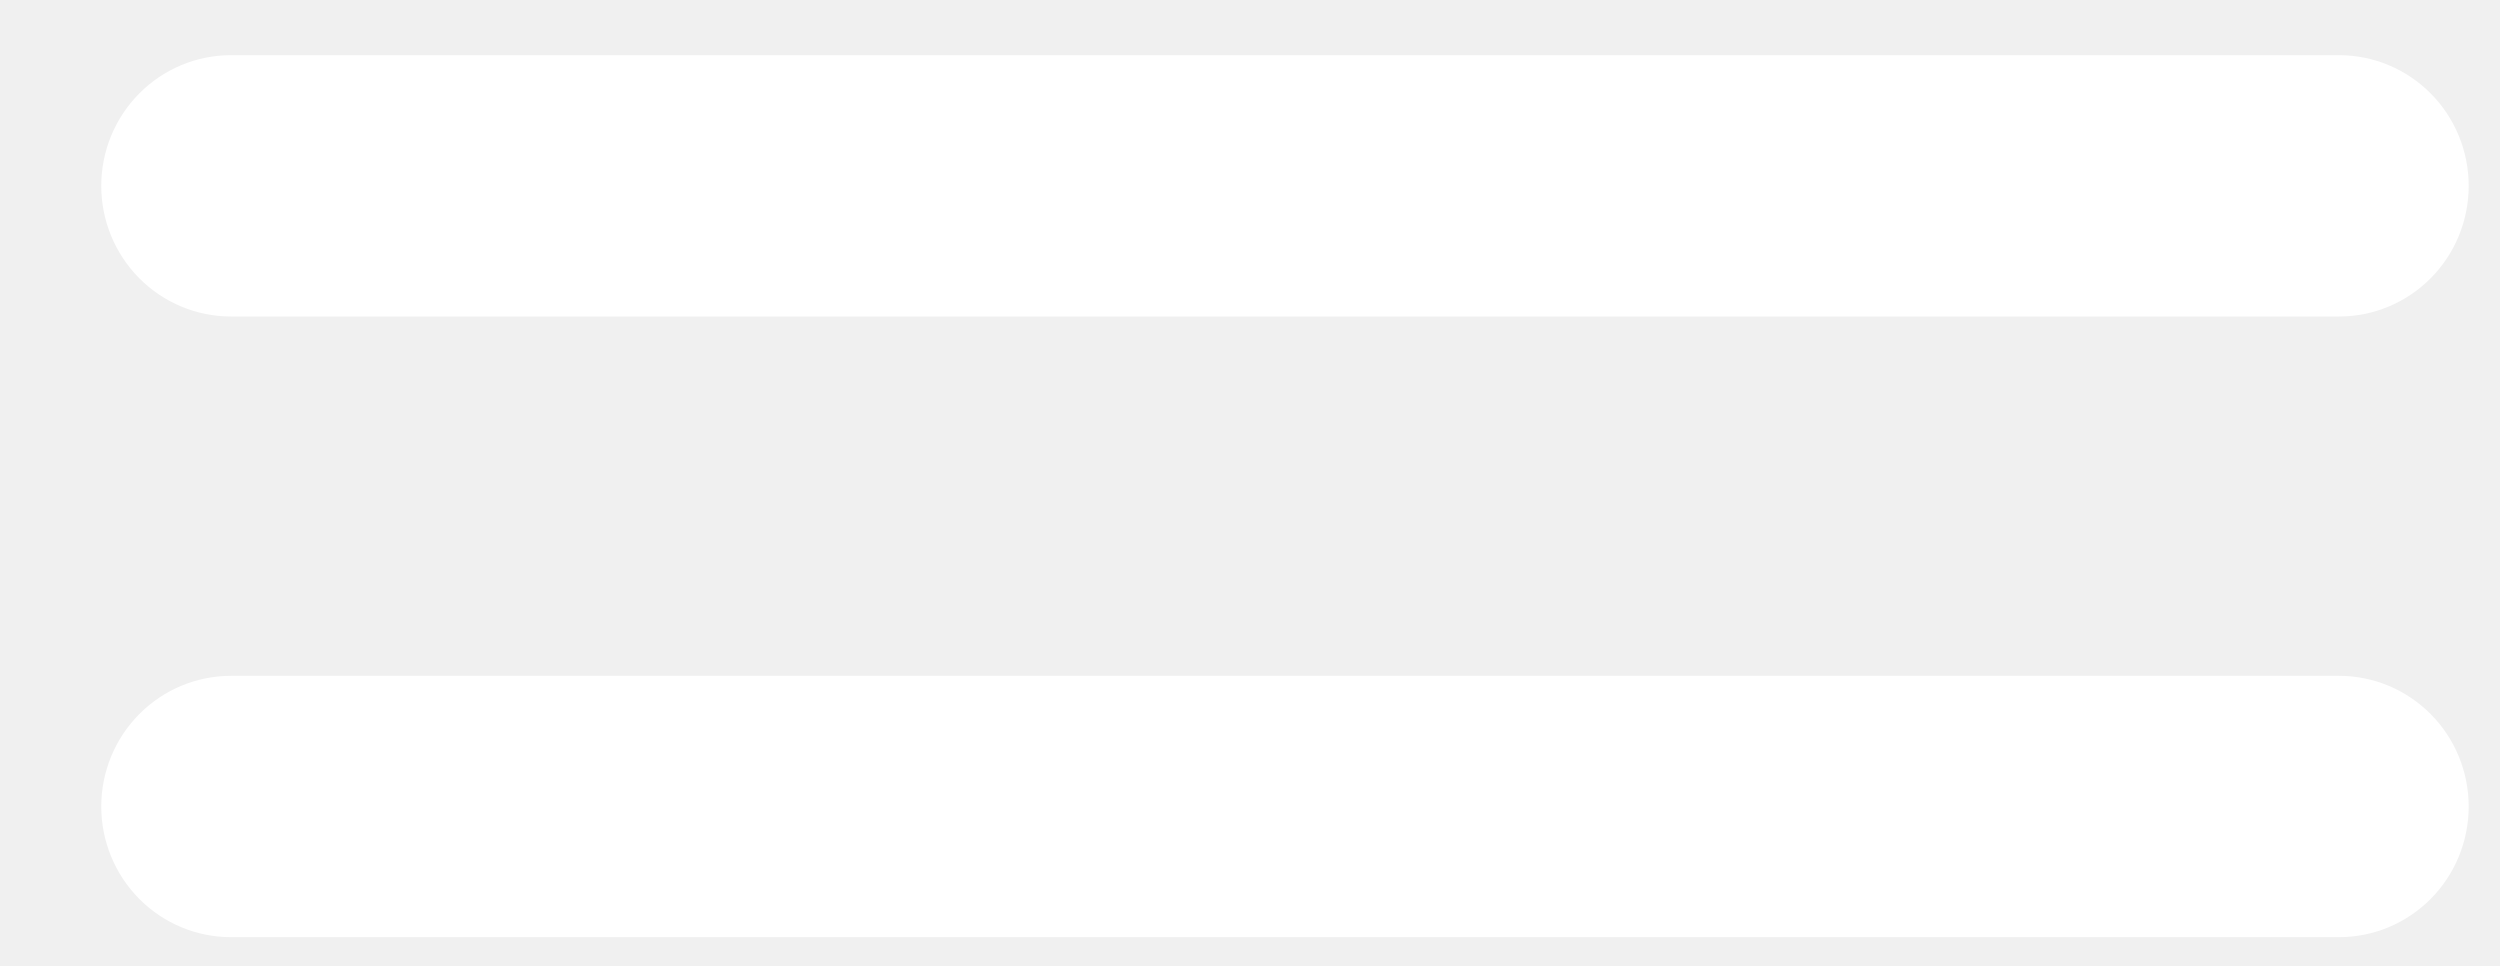
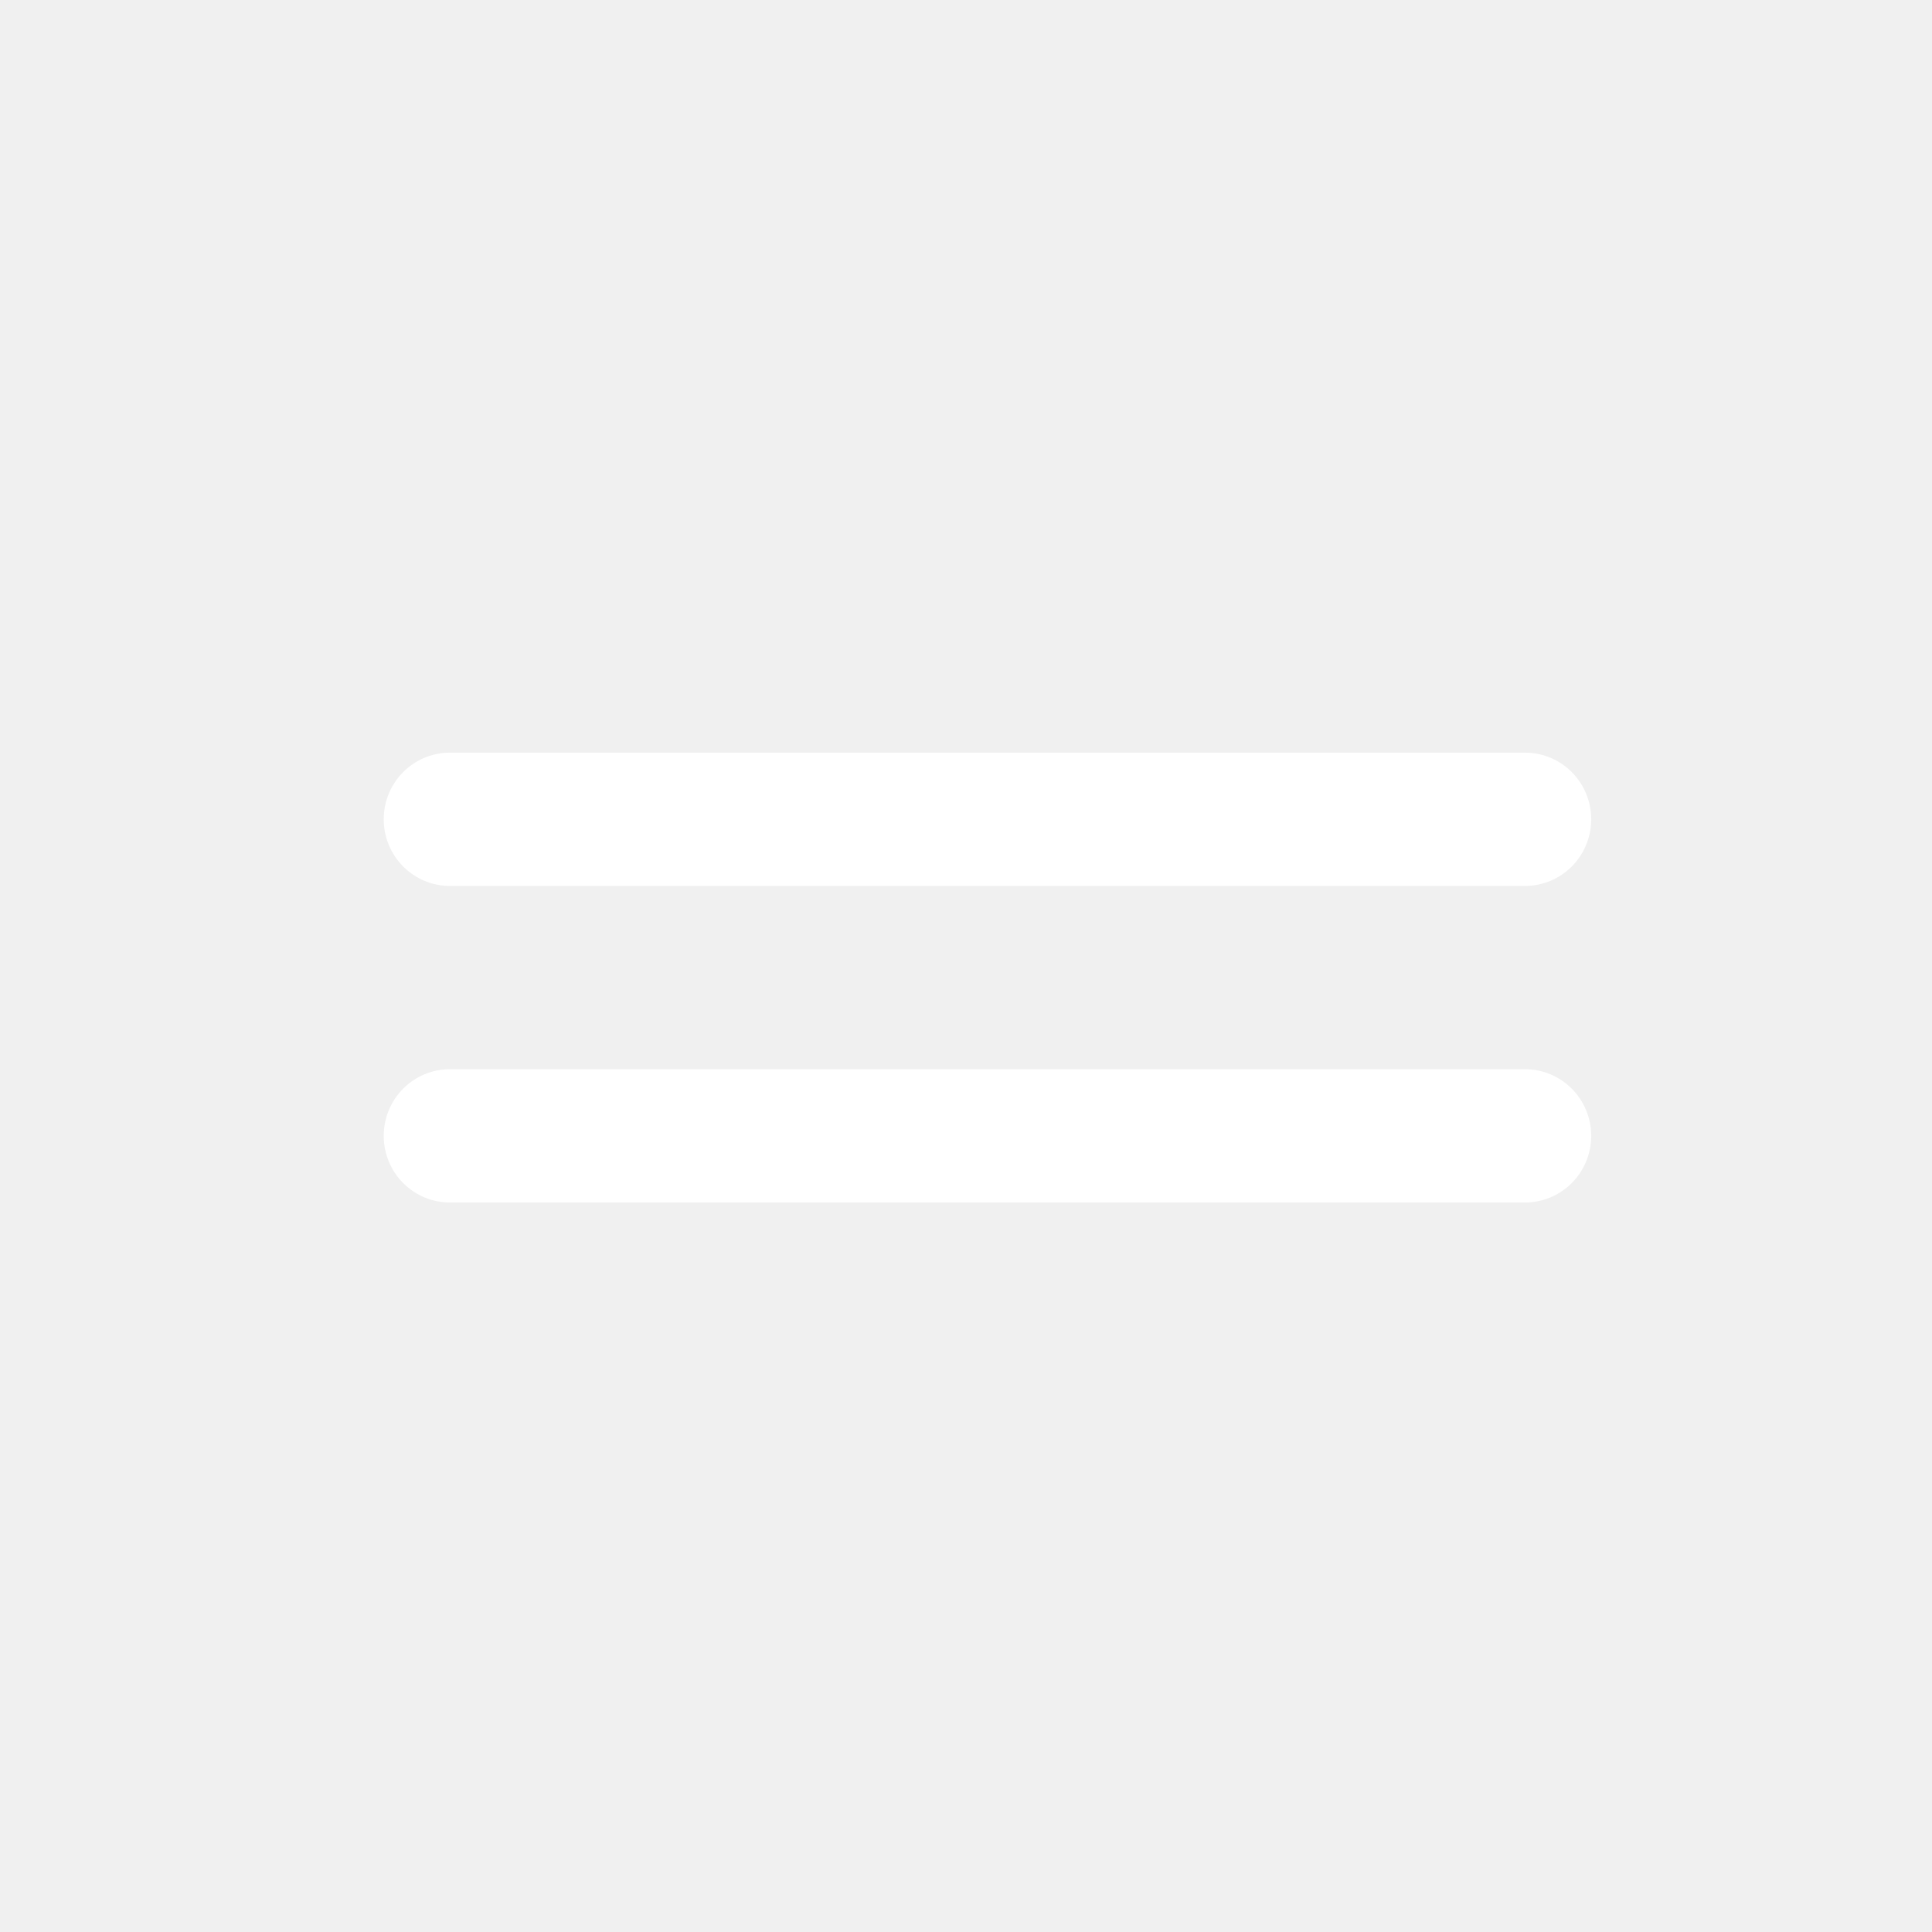
- <svg xmlns="http://www.w3.org/2000/svg" width="100%" height="100%" viewBox="0 0 88 34" version="1.1" xml:space="preserve" style="fill-rule:evenodd;clip-rule:evenodd;stroke-linejoin:round;stroke-miterlimit:2;">
+ <svg xmlns="http://www.w3.org/2000/svg" width="100%" height="100%" viewBox="0 0 100 100" version="1.1" xml:space="preserve" style="fill-rule:evenodd;clip-rule:evenodd;stroke-linejoin:round;stroke-miterlimit:2;">
  <g>
    <clipPath id="_clip1">
-       <rect x="3.564" y="1.942" width="83.333" height="31.046" />
+       <rect x="19.861" y="38.957" width="62.5" height="23.284" />
    </clipPath>
    <g clip-path="url(#_clip1)">
-       <path d="M82.332,32.988l-74.201,0c-1.211,0 -2.373,-0.484 -3.229,-1.347c-0.856,-0.862 -1.338,-2.032 -1.338,-3.252c0,-1.22 0.482,-2.39 1.338,-3.252c0.856,-0.863 2.018,-1.348 3.229,-1.348l74.201,0c1.21,0 2.372,0.485 3.228,1.348c0.857,0.862 1.338,2.032 1.338,3.252c-0,1.22 -0.481,2.39 -1.338,3.252c-0.856,0.863 -2.017,1.347 -3.228,1.347Z" style="fill:#fff;fill-rule:nonzero;" />
-       <path d="M82.332,11.141l-74.201,0c-1.211,0 -2.373,-0.484 -3.229,-1.347c-0.856,-0.863 -1.338,-2.032 -1.338,-3.252c0,-1.22 0.482,-2.39 1.338,-3.252c0.856,-0.863 2.018,-1.348 3.229,-1.348l74.201,0c1.21,0 2.372,0.485 3.228,1.348c0.857,0.862 1.338,2.032 1.338,3.252c-0,1.22 -0.481,2.39 -1.338,3.252c-0.856,0.863 -2.017,1.347 -3.228,1.347Z" style="fill:#fff;fill-rule:nonzero;" />
+       <path d="M78.936,62.241l-55.651,0c-0.908,0 -1.779,-0.363 -2.421,-1.01c-0.642,-0.647 -1.003,-1.524 -1.003,-2.439c-0,-0.915 0.361,-1.793 1.003,-2.44c0.642,-0.646 1.513,-1.01 2.421,-1.01l55.651,0c0.908,0 1.78,0.364 2.422,1.01c0.642,0.647 1.003,1.525 1.003,2.44c-0,0.915 -0.361,1.792 -1.003,2.439c-0.642,0.647 -1.514,1.01 -2.422,1.01Z" style="fill:#fff;fill-rule:nonzero;" />
+       <path d="M78.936,45.856l-55.651,-0c-0.908,-0 -1.779,-0.364 -2.421,-1.01c-0.642,-0.647 -1.003,-1.525 -1.003,-2.44c-0,-0.915 0.361,-1.792 1.003,-2.439c0.642,-0.647 1.513,-1.01 2.421,-1.01l55.651,-0c0.908,-0 1.78,0.363 2.422,1.01c0.642,0.647 1.003,1.524 1.003,2.439c-0,0.915 -0.361,1.793 -1.003,2.44c-0.642,0.646 -1.514,1.01 -2.422,1.01Z" style="fill:#fff;fill-rule:nonzero;" />
    </g>
  </g>
</svg>
